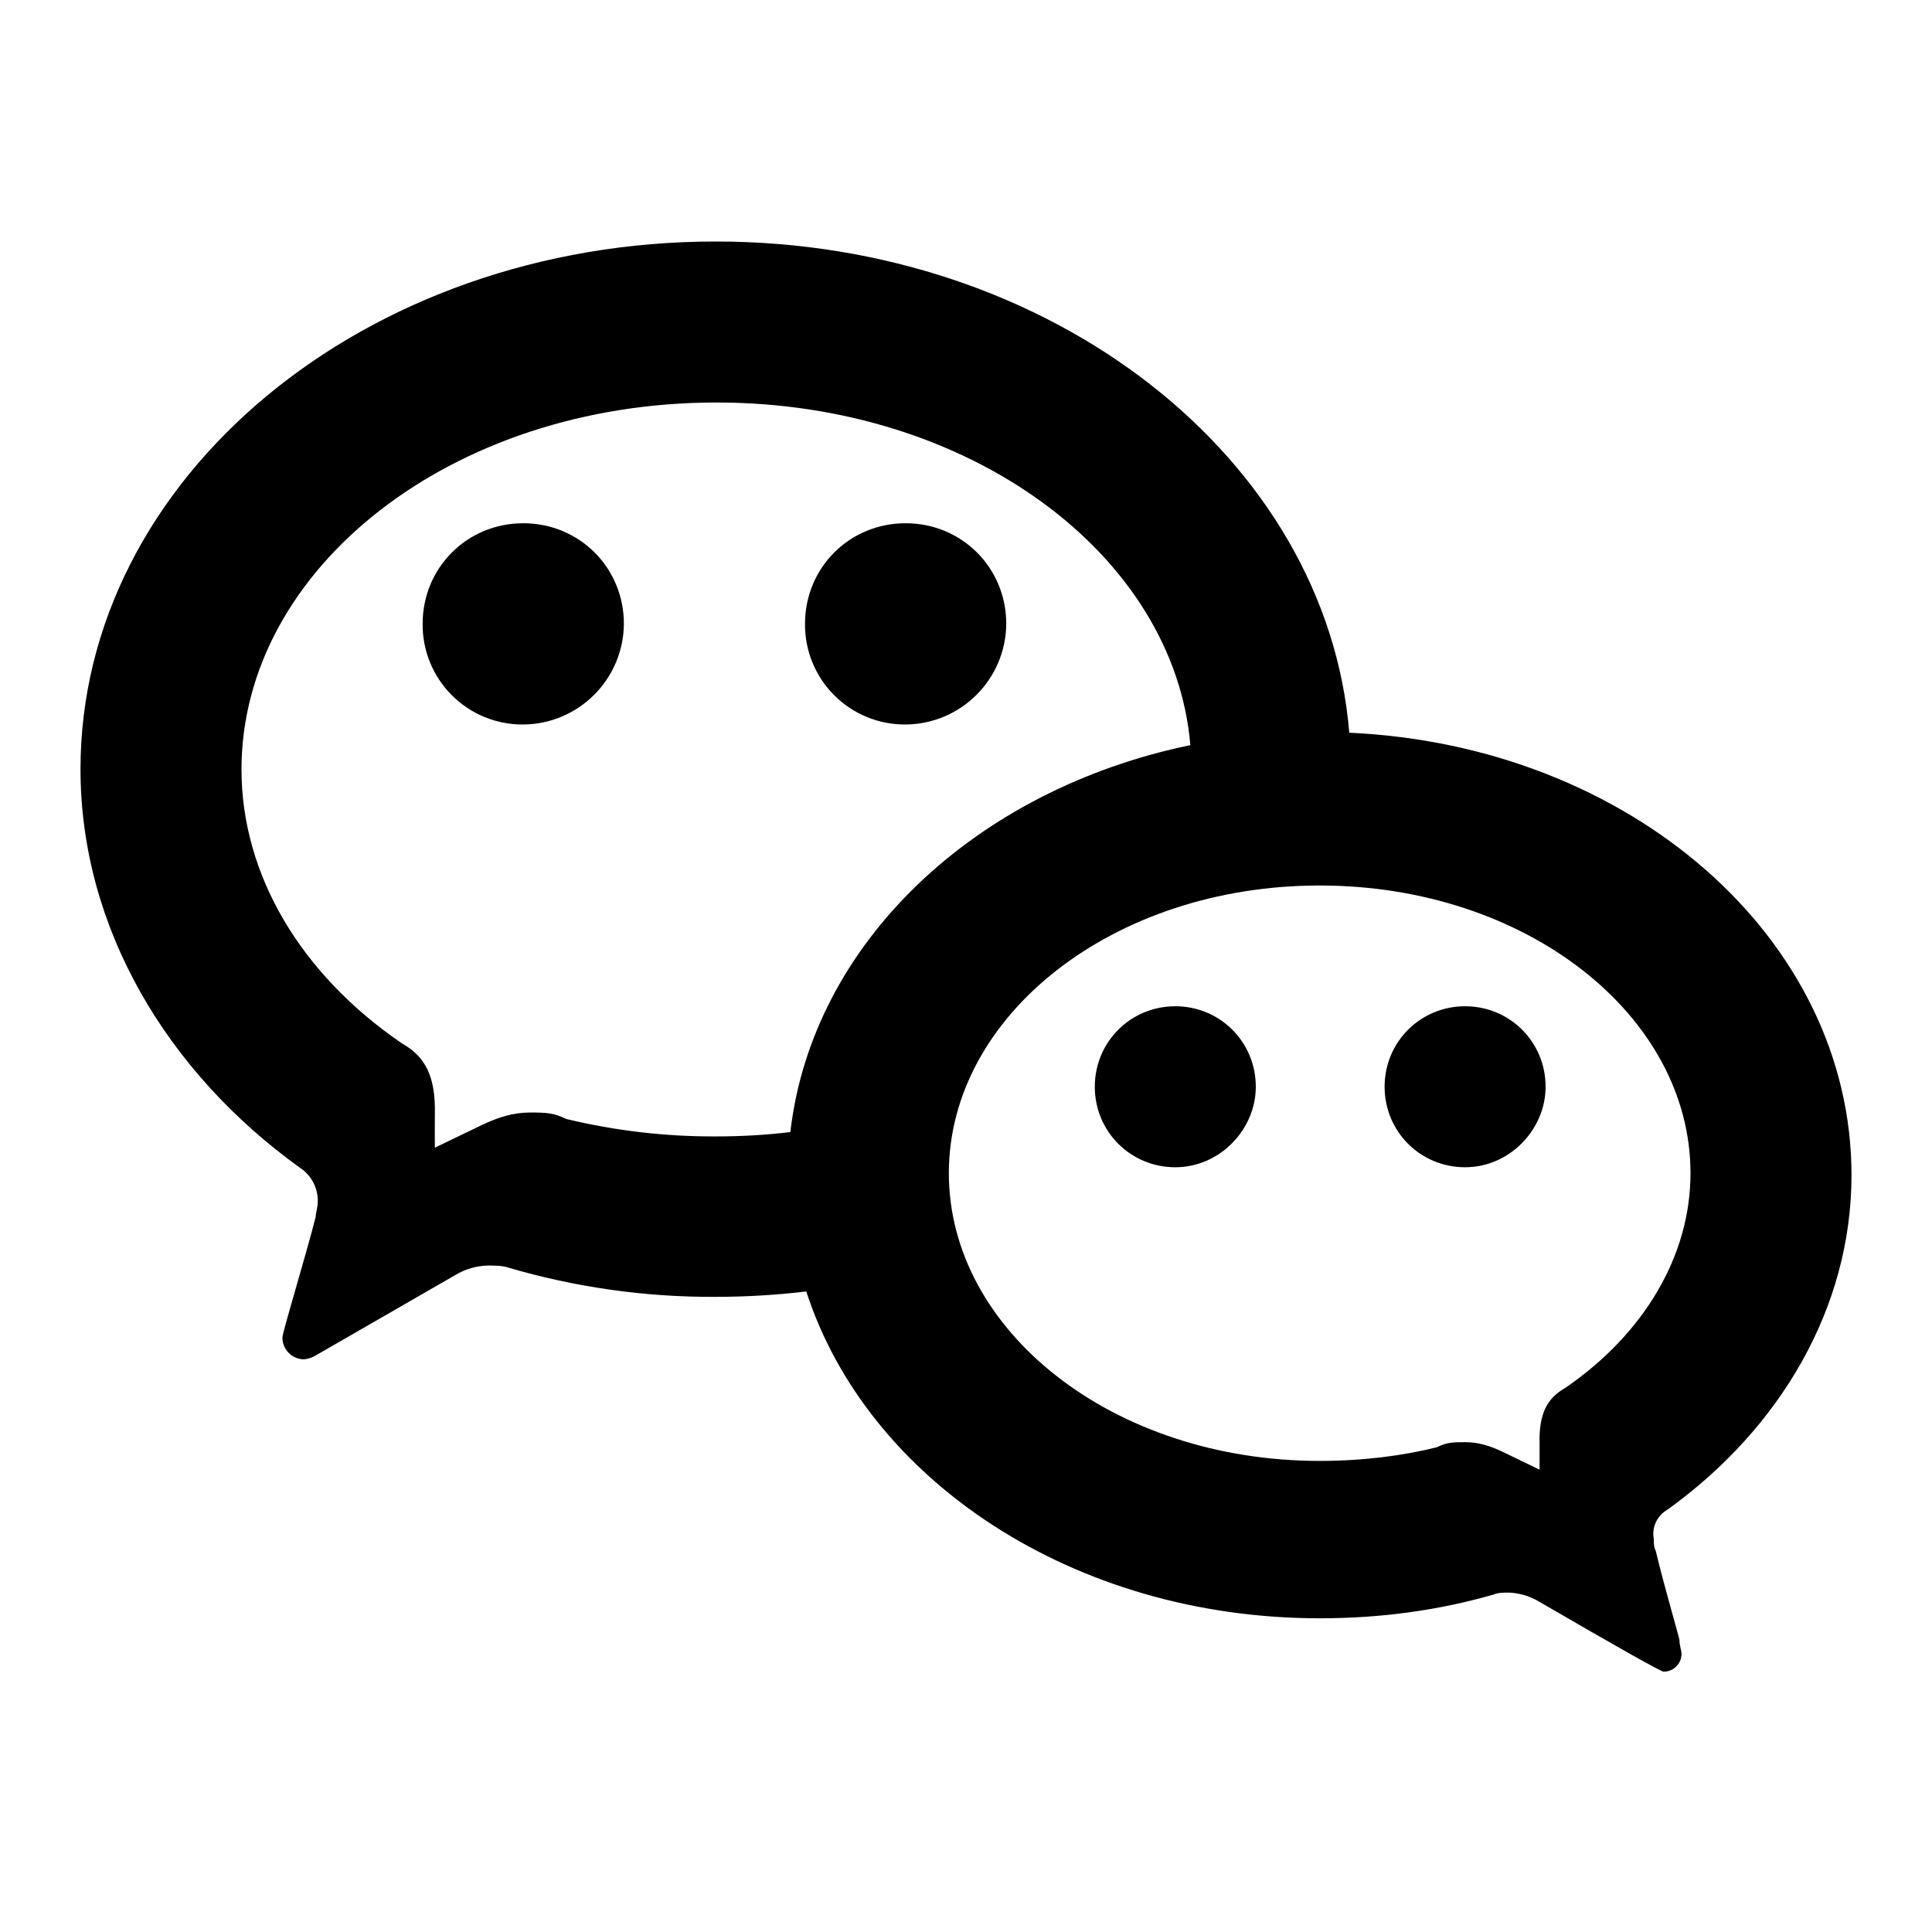
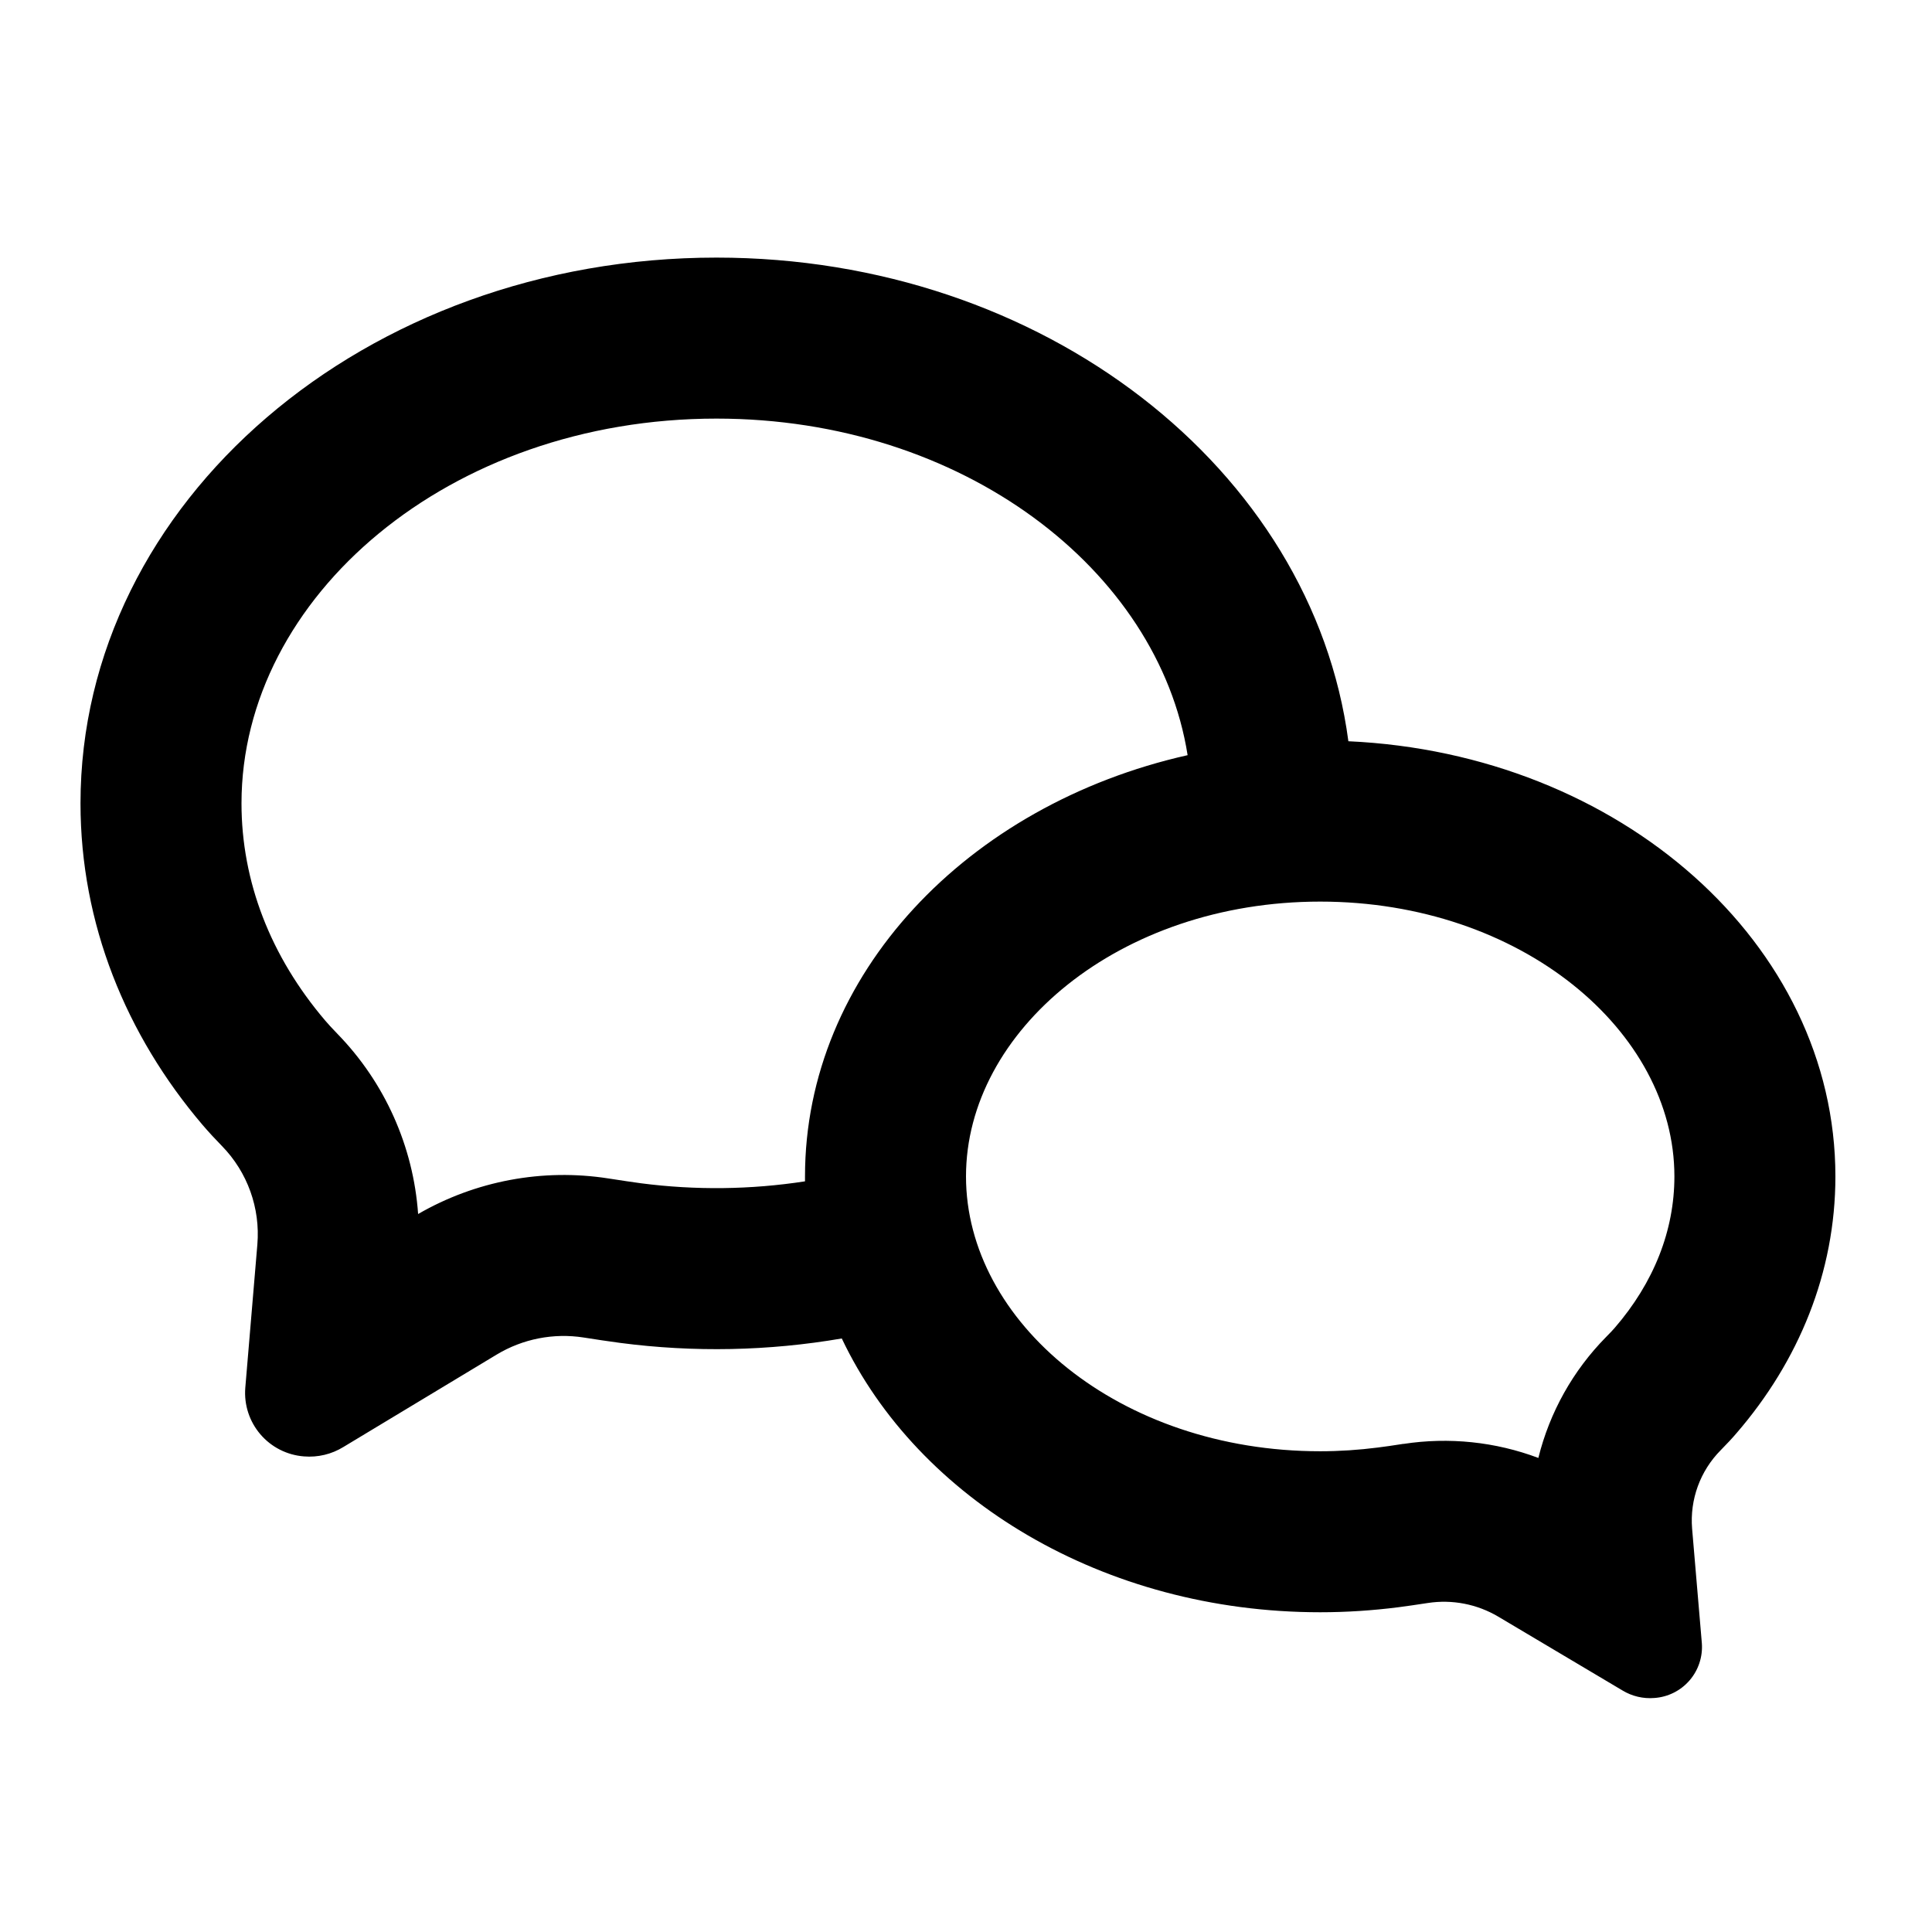
<svg xmlns="http://www.w3.org/2000/svg" viewBox="0 0 24 24">
-   <g>
+   <g fill-rule="evenodd">
    <path fill="none" d="M0 0h24v24H0z" />
-     <path fill-rule="nonzero" d="M8.89 16.11a8.963 8.963 0 0 1-2.581-.365c-.073-.024-.17-.024-.244-.024a.823.823 0 0 0-.414.121l-1.729.996a.347.347 0 0 1-.146.048.27.27 0 0 1-.268-.267c0-.072.292-1.02.414-1.505 0-.048.025-.121.025-.17a.49.49 0 0 0-.22-.437C2.071 13.317 1 11.521 1 9.555 1 5.938 4.531 3 8.89 3c4.175 0 7.591 2.695 7.871 6.102C20.248 9.26 23 11.654 23 14.598c0 1.647-.884 3.146-2.284 4.154a.347.347 0 0 0-.172.368c0 .05 0 .098.025.148.098.417.294 1.081.294 1.106 0 .073.025.122.025.172a.22.22 0 0 1-.221.22c-.033 0-.557-.294-1.572-.884a.799.799 0 0 0-.344-.098c-.073 0-.147 0-.196.024-.688.197-1.4.295-2.161.295-3.059 0-5.62-1.717-6.378-4.06a9.57 9.57 0 0 1-1.126.067zm5.897-6.854C14.587 6.898 12.057 5 8.9 5 5.609 5 3 7.062 3 9.559c0 1.303.732 2.542 1.994 3.403.287.162.419.405.408.884a19.55 19.55 0 0 0 0 .411l.574-.277c.217-.104.402-.16.612-.16.21 0 .293.007.446.08a7.762 7.762 0 0 0 1.866.217c.313 0 .62-.018.918-.054.27-2.345 2.292-4.253 4.97-4.807zm4.338 8.678c-.009-.374.094-.565.318-.692.985-.675 1.557-1.647 1.557-2.668C21 12.617 18.963 11 16.394 11c-2.57 0-4.607 1.617-4.607 3.574 0 1.957 2.037 3.574 4.607 3.574.54 0 1.044-.066 1.456-.17.12-.058.184-.063.348-.063.164 0 .309.043.479.125l.448.217v-.323zM18.2 14.5c-.556 0-1-.444-1-1s.444-1 1-1 1 .444 1 1c0 .528-.444 1-1 1zm-3.6 0c-.556 0-1-.444-1-1s.444-1 1-1 1 .444 1 1c0 .528-.444 1-1 1zM11.25 9A1.24 1.24 0 0 1 10 7.75c0-.698.552-1.25 1.25-1.25s1.25.552 1.25 1.25A1.26 1.26 0 0 1 11.25 9zM6.5 9a1.24 1.24 0 0 1-1.25-1.25c0-.698.552-1.25 1.25-1.25s1.25.552 1.25 1.25A1.26 1.26 0 0 1 6.5 9z" />
+     <path fill-rule="nonzero" d="M10 14.676v-.062c0-2.508 2.016-4.618 4.753-5.233C14.389 7.079 11.959 5.2 8.9 5.2 5.58 5.2 3 7.413 3 9.98c0 .969.36 1.9 1.04 2.698.032.038.083.094.152.165a3.568 3.568 0 0 1 1.002 2.238 3.612 3.612 0 0 1 2.363-.442c.166.026.302.046.405.06A7.254 7.254 0 0 0 10 14.675zm.457 1.951a9.209 9.209 0 0 1-2.753.055 19.056 19.056 0 0 1-.454-.067 1.612 1.612 0 0 0-1.08.212l-1.904 1.148a.806.806 0 0 1-.49.117.791.791 0 0 1-.729-.851l.15-1.781a1.565 1.565 0 0 0-.439-1.223 5.537 5.537 0 0 1-.241-.262C1.563 12.855 1 11.473 1 9.979 1 6.235 4.537 3.2 8.9 3.2c4.06 0 7.403 2.627 7.85 6.008 3.372.153 6.05 2.515 6.05 5.406 0 1.193-.456 2.296-1.229 3.19-.051.06-.116.13-.195.21a1.24 1.24 0 0 0-.356.976l.121 1.423a.635.635 0 0 1-.59.68.66.66 0 0 1-.397-.094l-1.543-.917a1.322 1.322 0 0 0-.874-.169c-.147.023-.27.04-.368.053-.316.04-.64.062-.969.062-2.694 0-4.998-1.408-5.943-3.401zm6.977 1.31a3.325 3.325 0 0 1 1.676.174 3.25 3.25 0 0 1 .841-1.502c.05-.05.087-.09.106-.112.489-.565.743-1.213.743-1.883 0-1.804-1.903-3.414-4.4-3.414-2.497 0-4.4 1.61-4.4 3.414s1.903 3.414 4.4 3.414c.241 0 .48-.016.714-.046.08-.01.188-.025.32-.046z" />
  </g>
</svg>
